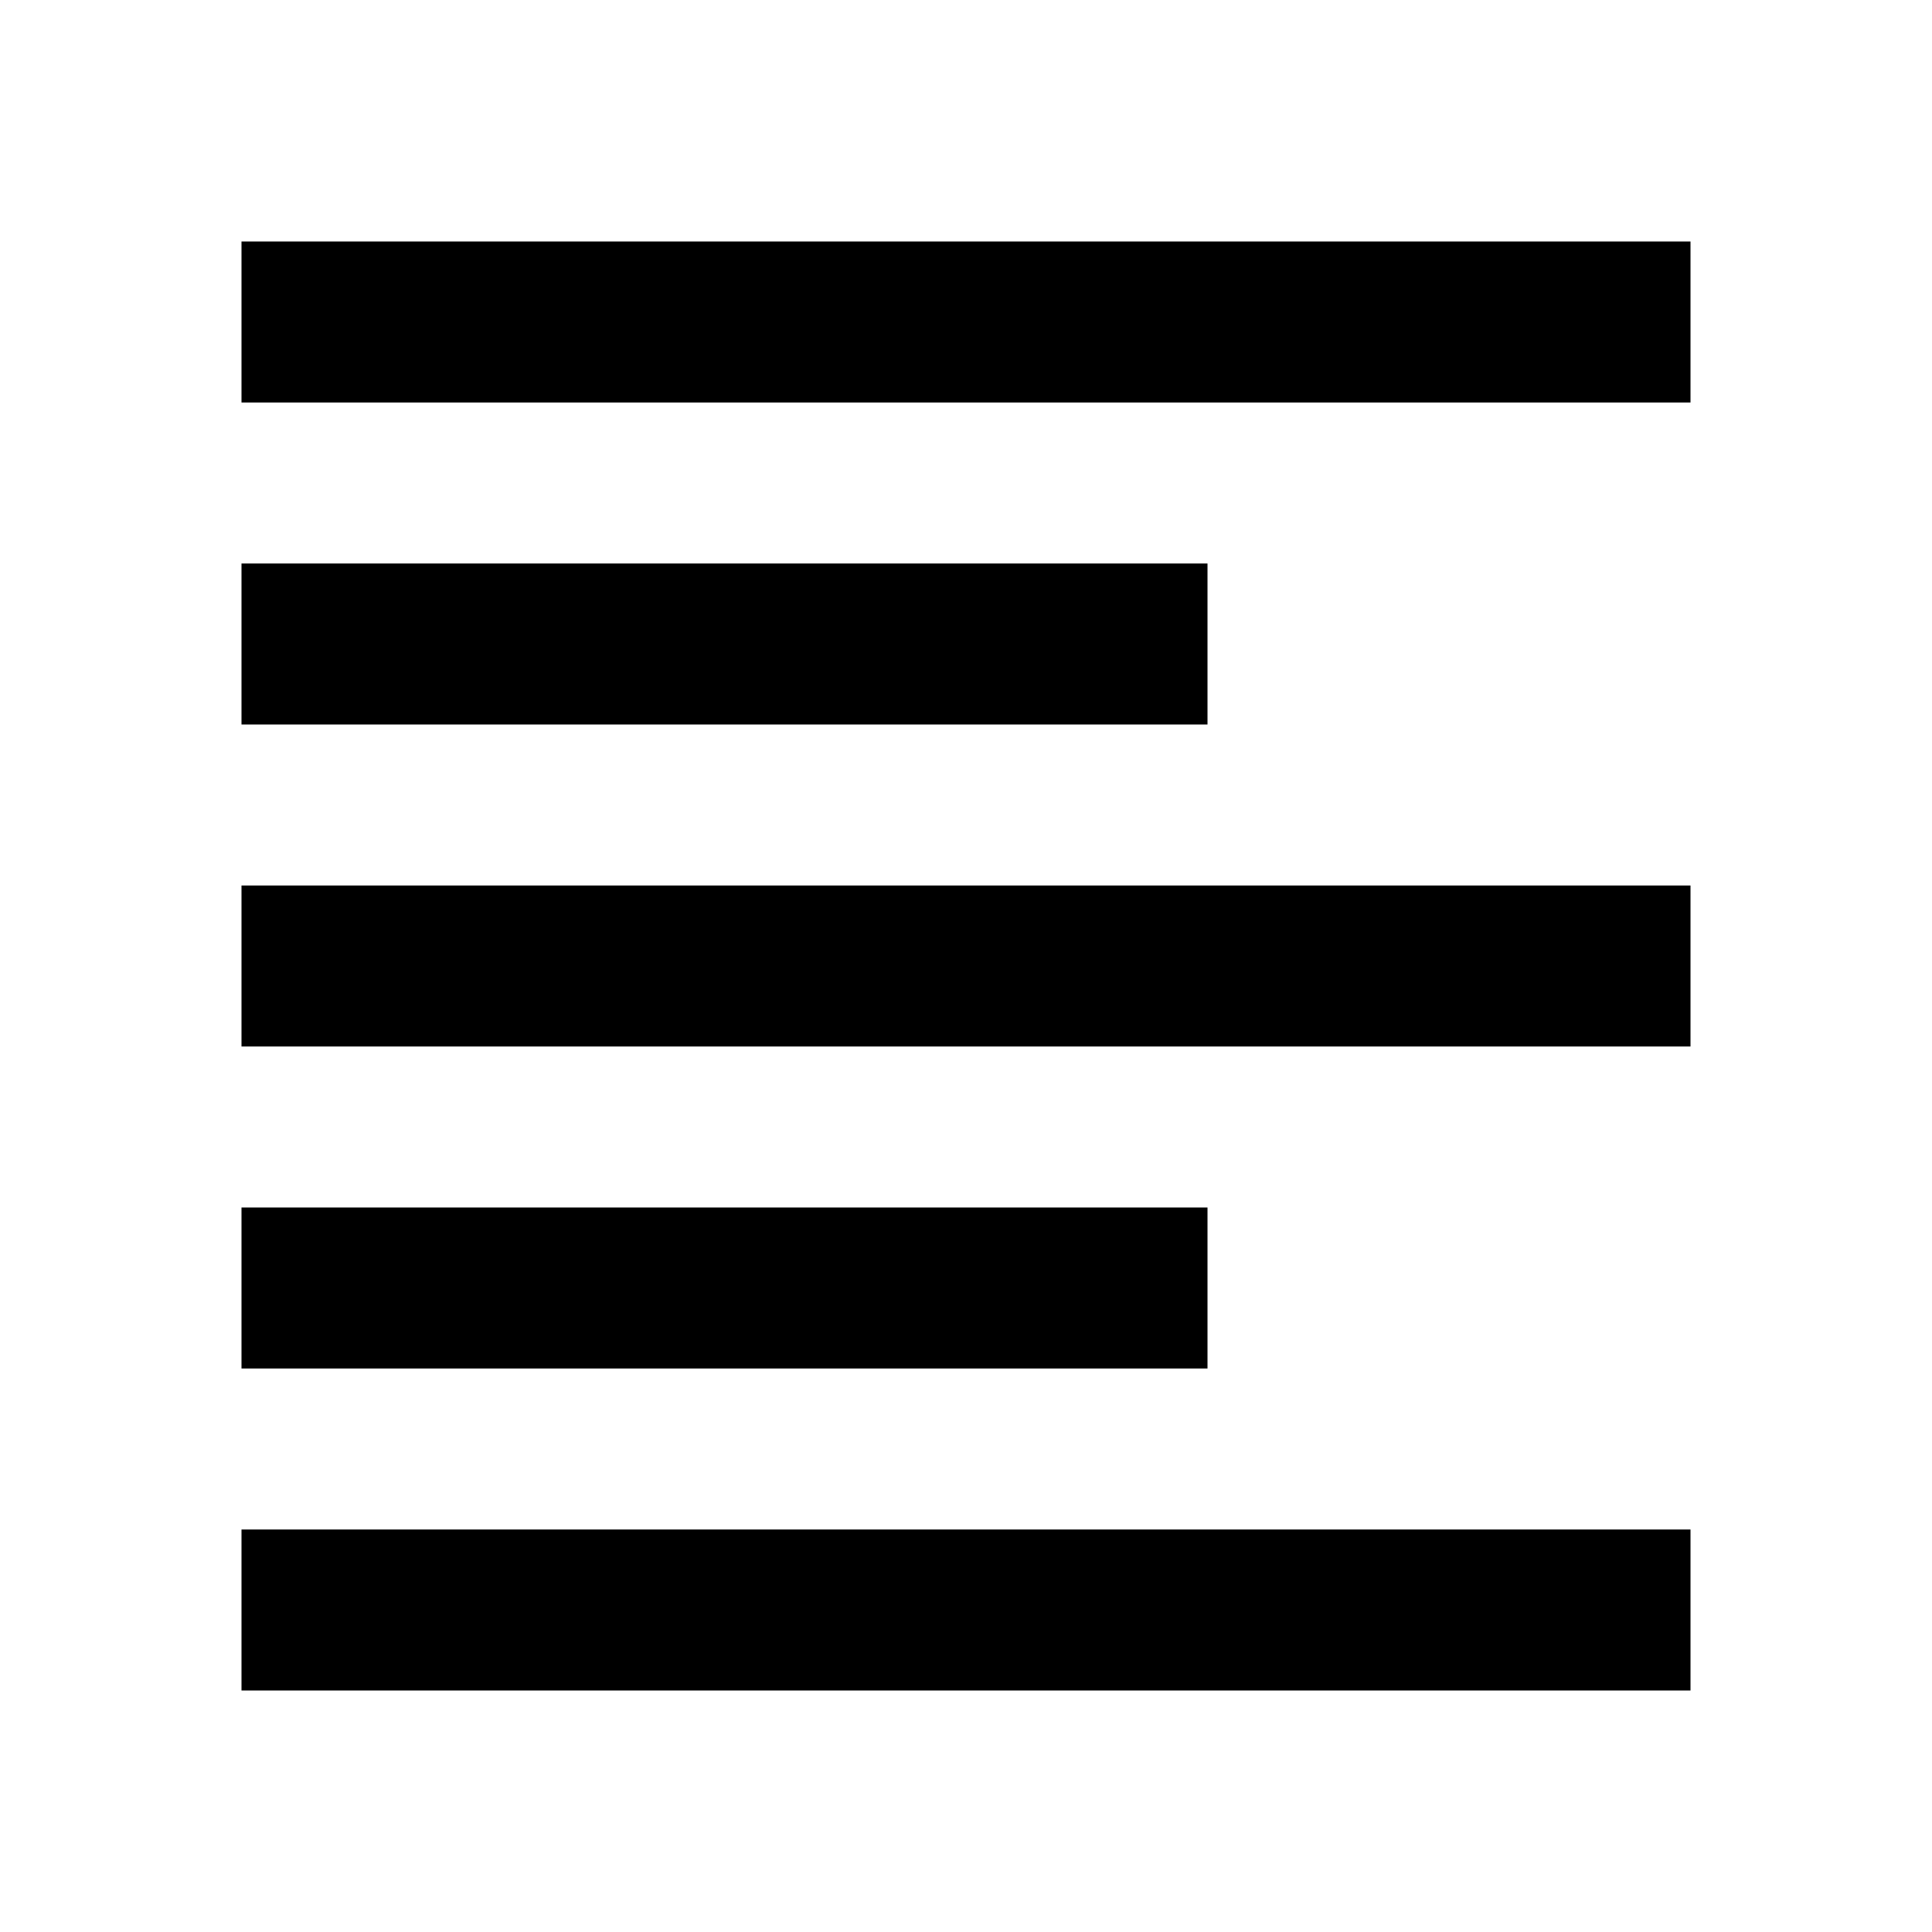
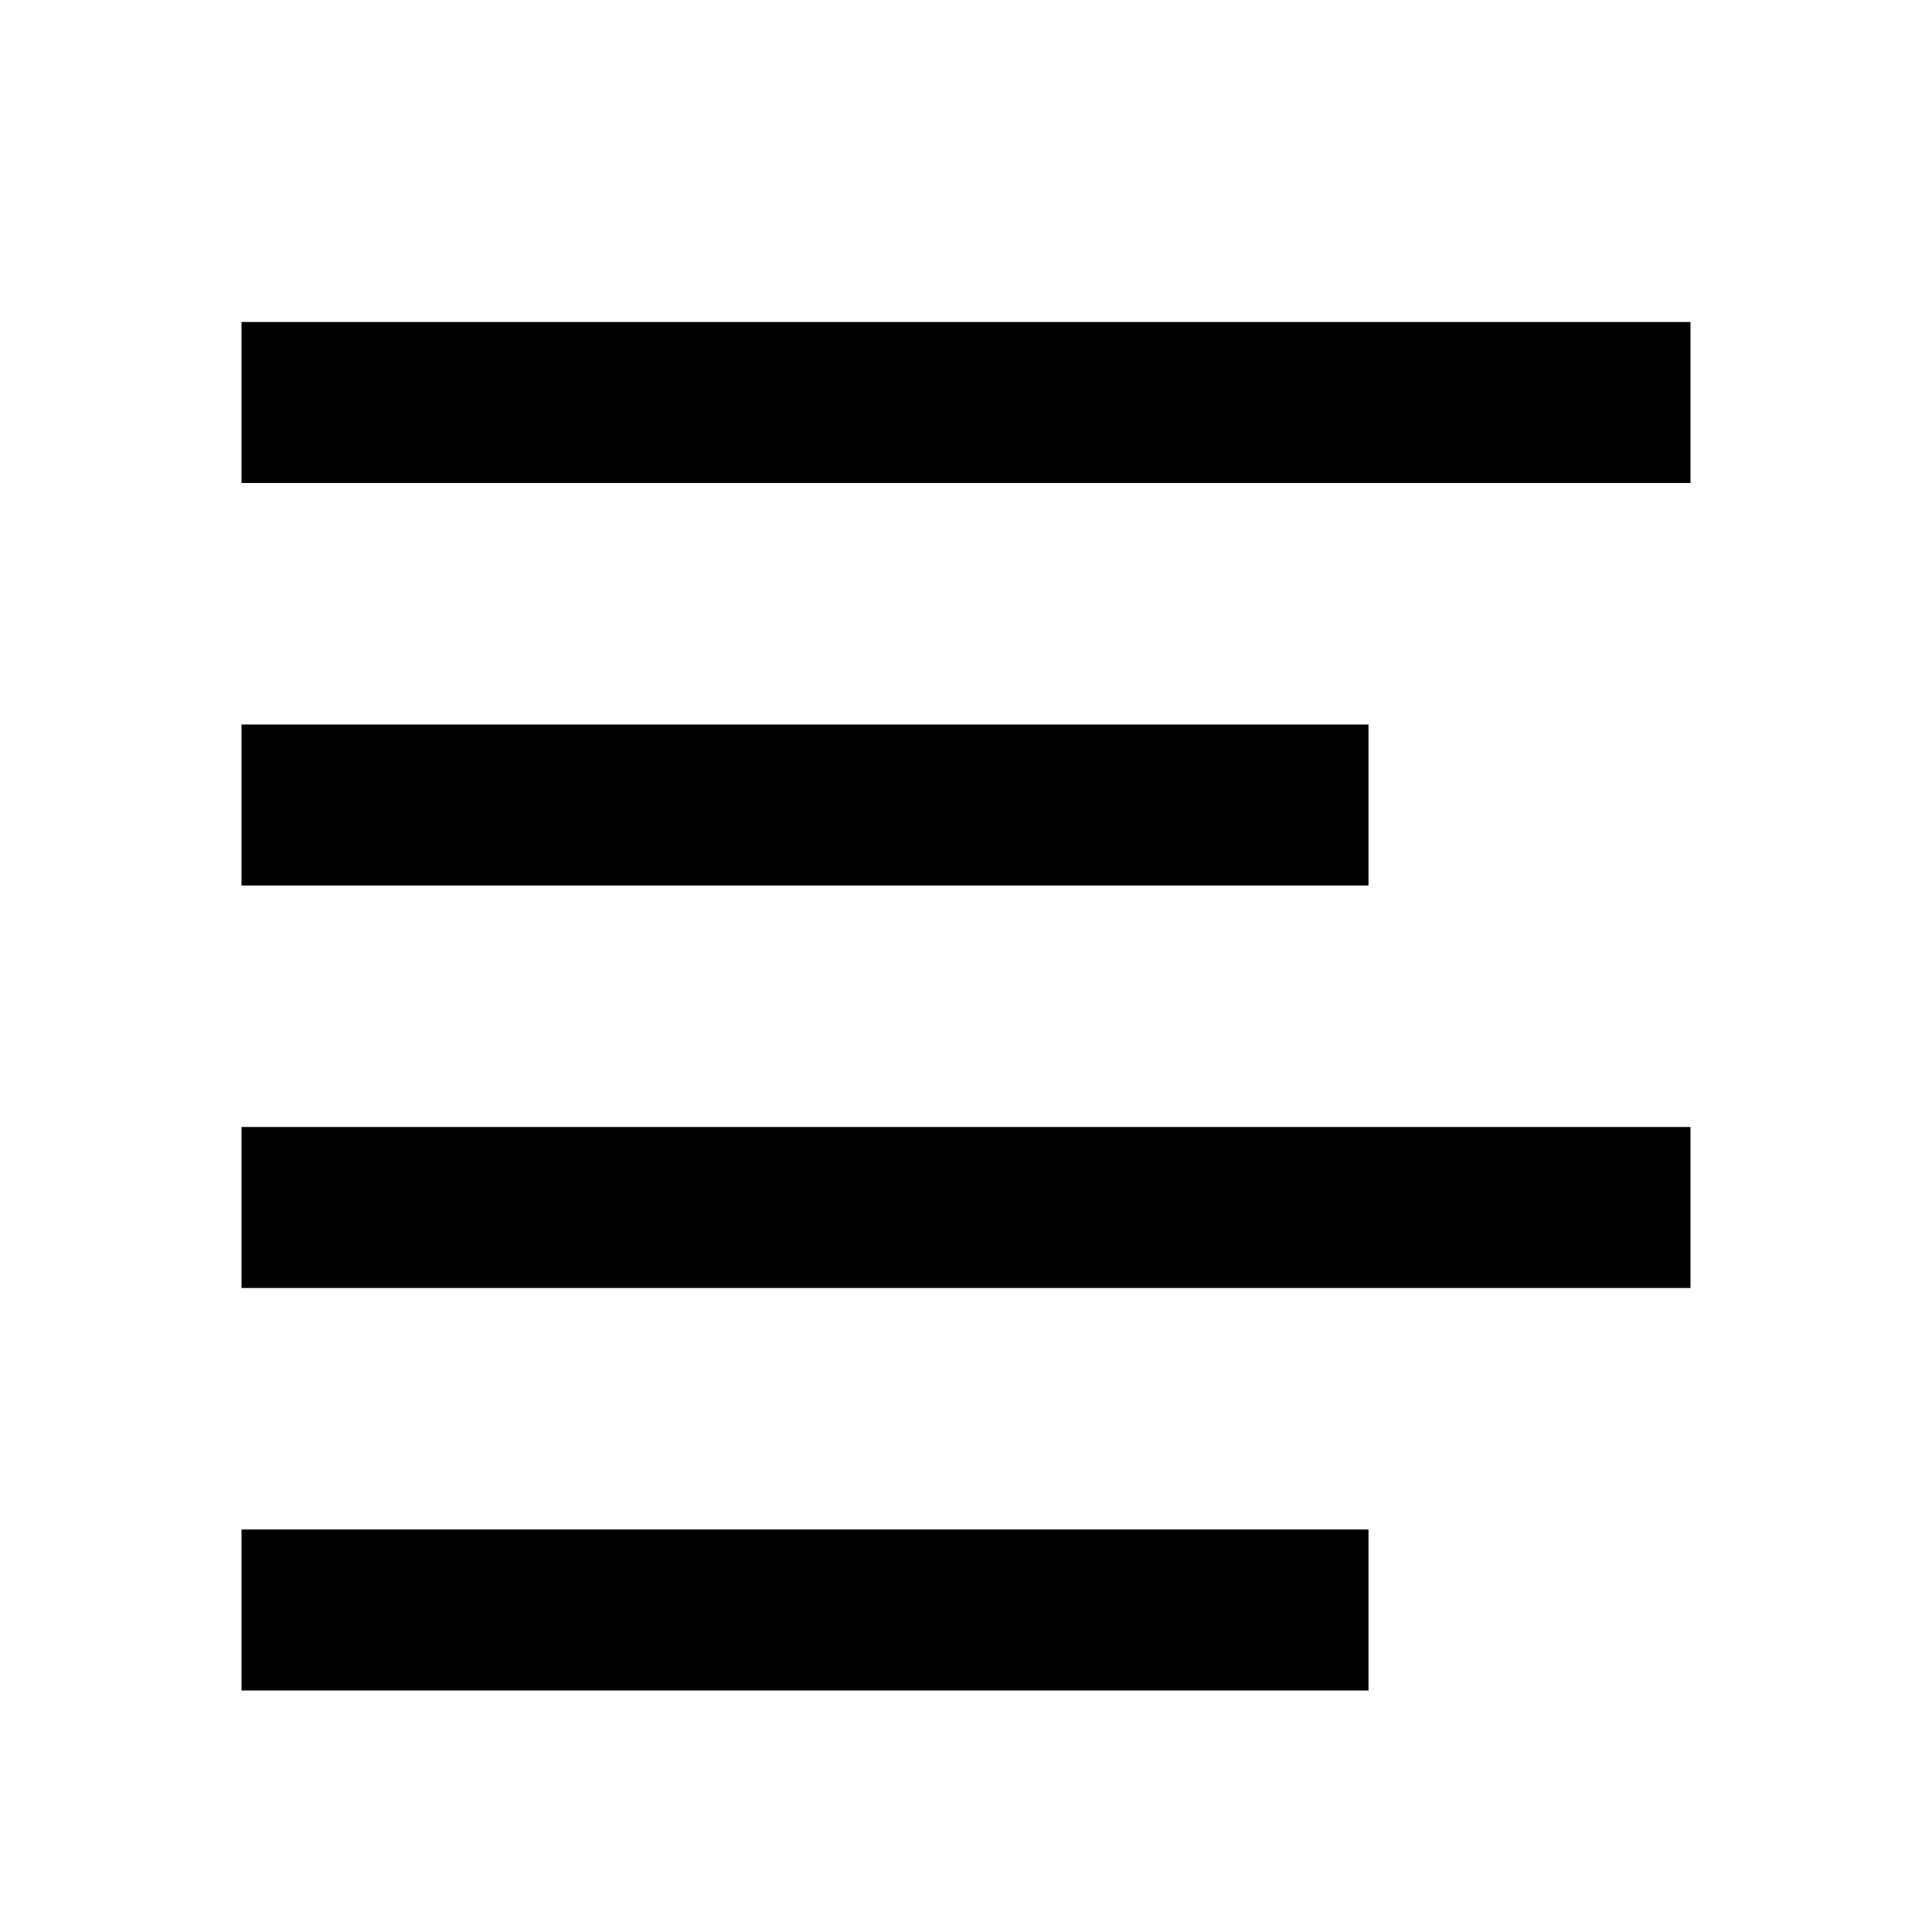
- <svg xmlns="http://www.w3.org/2000/svg" data-license="Apache License 2.0" data-source="Material Design" viewBox="0 0 24 24">
-   <path d="M15 15H3v2h12v-2zm0-8H3v2h12V7zM3 13h18v-2H3v2zm0 8h18v-2H3v2zM3 3v2h18V3H3z" />
+ <svg xmlns="http://www.w3.org/2000/svg" viewBox="0 0 24 24" data-license="Apache License 2.0" data-source="Material Design" fill="currentColor">
+   <path d="M3 4H21V6H3V4ZM3 19H17V21H3V19ZM3 14H21V16H3V14ZM3 9H17V11H3V9Z" />
</svg>
